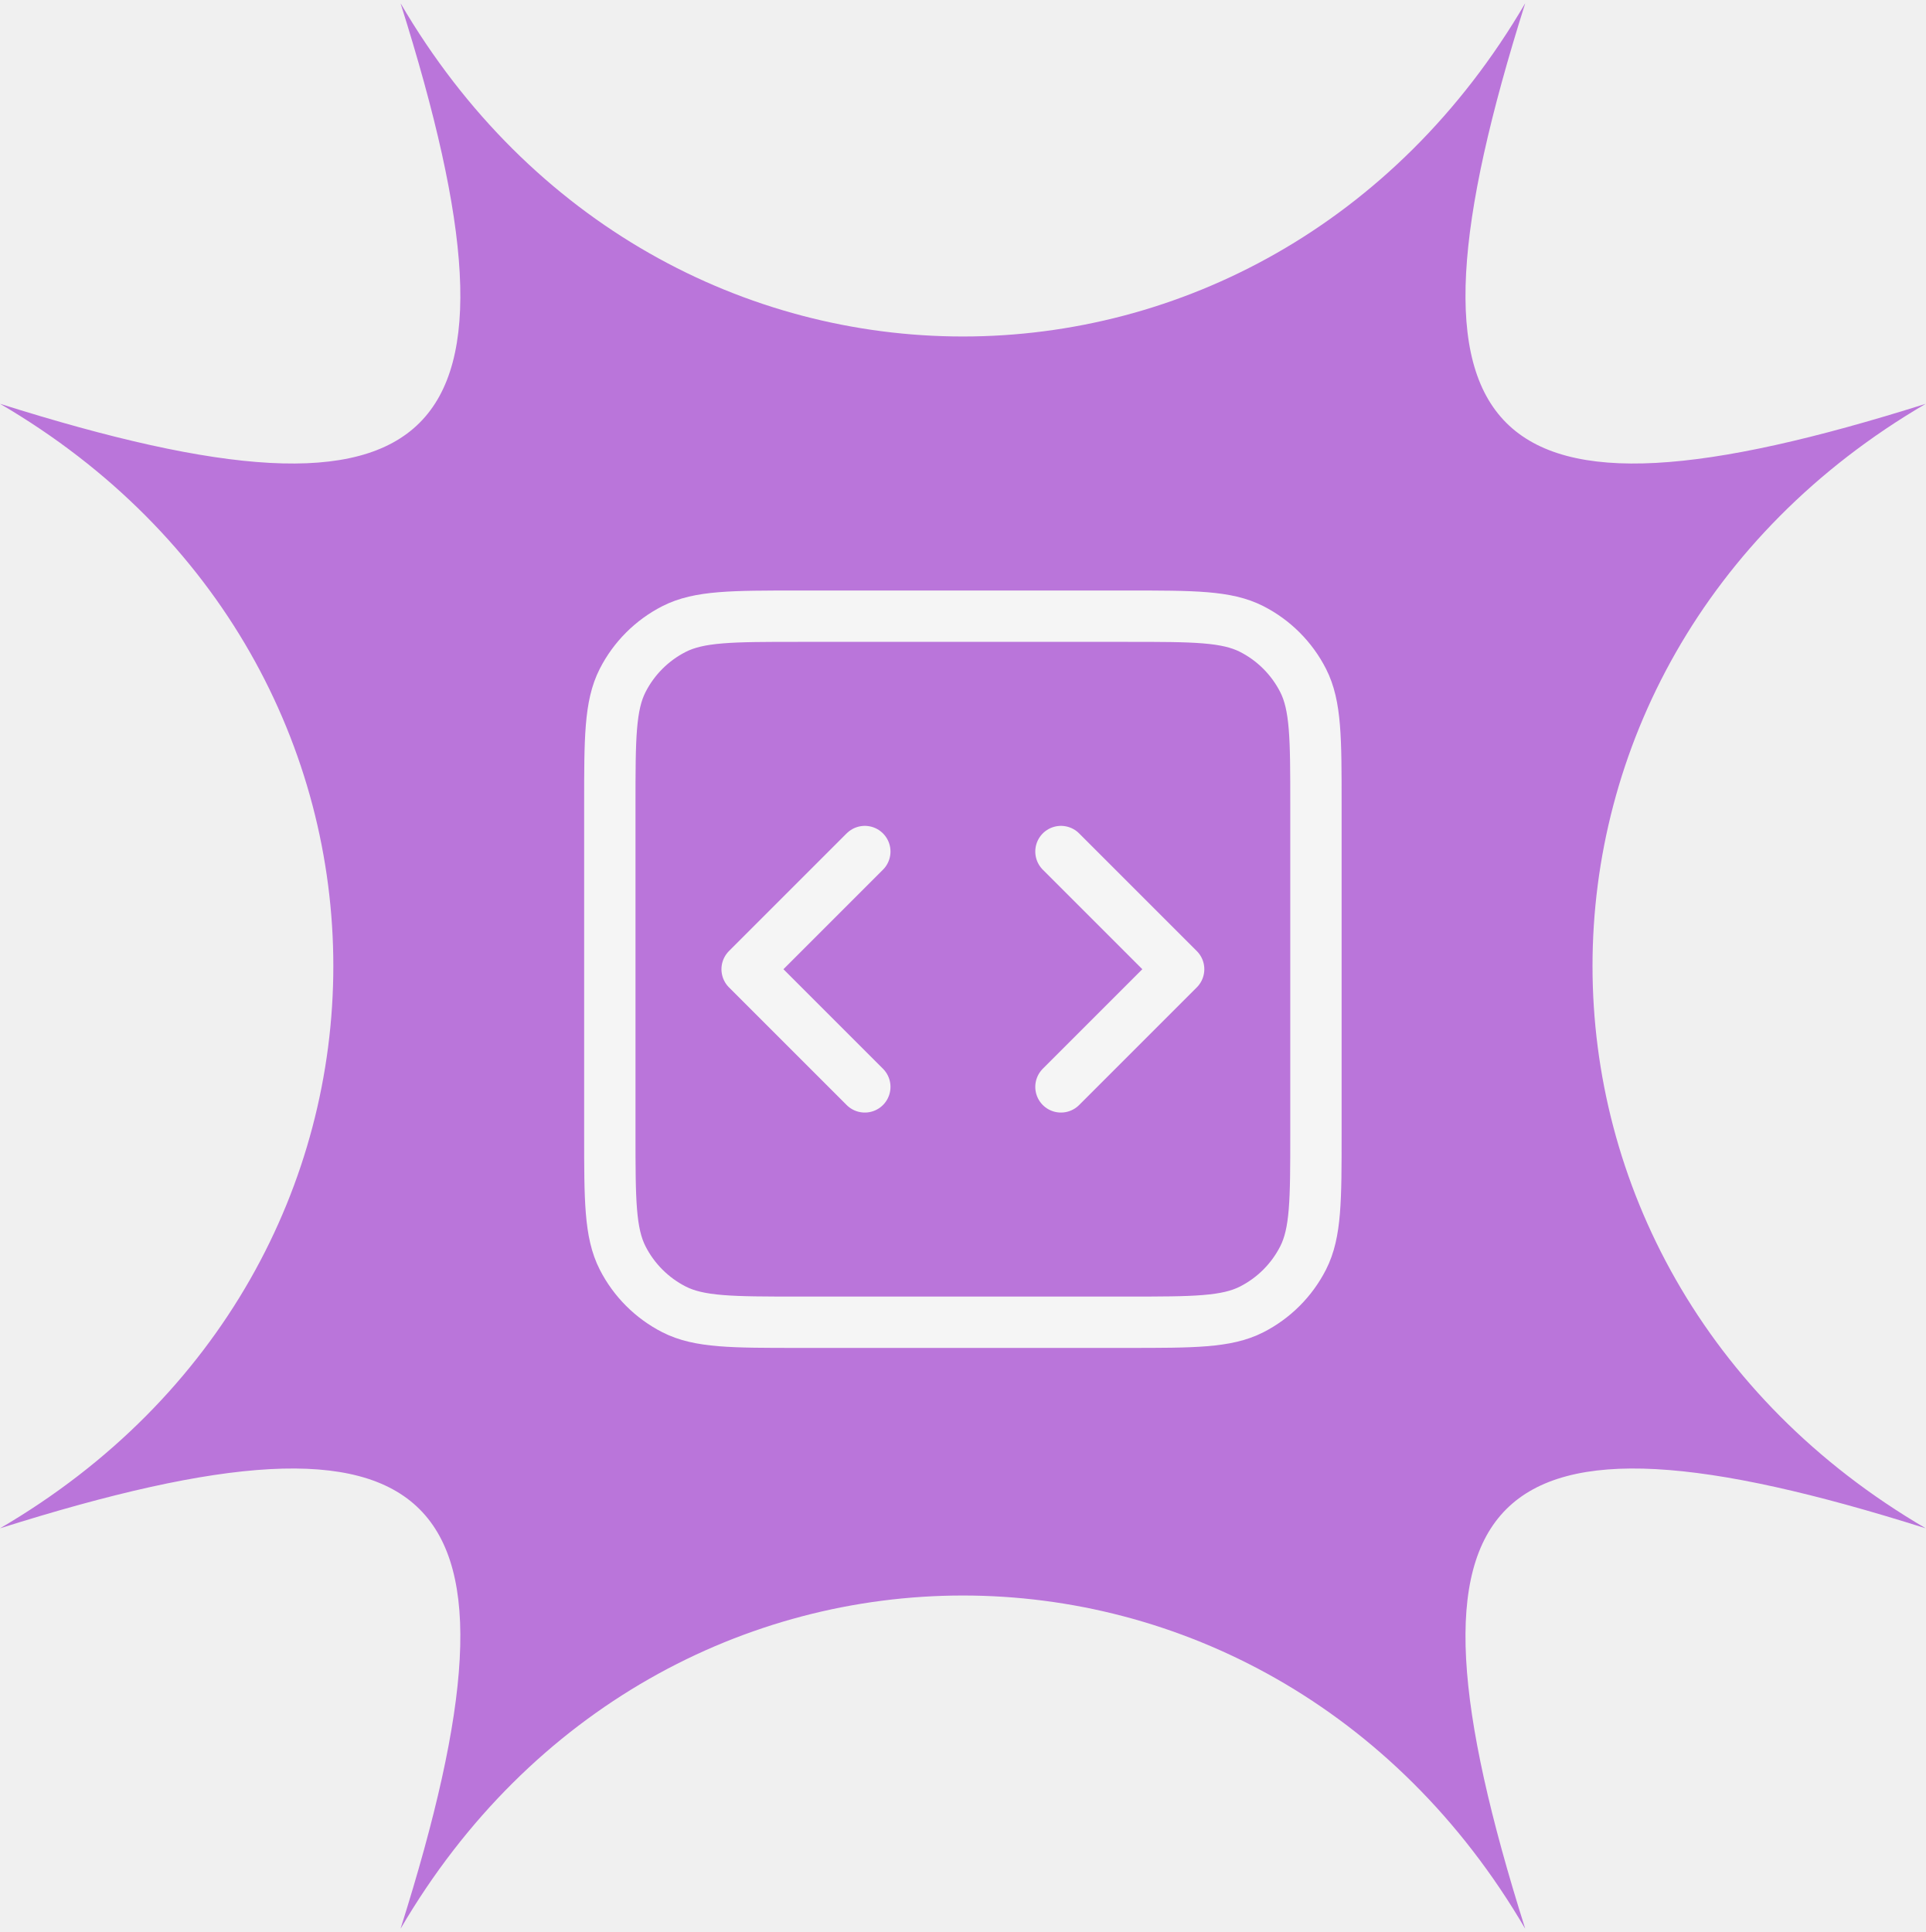
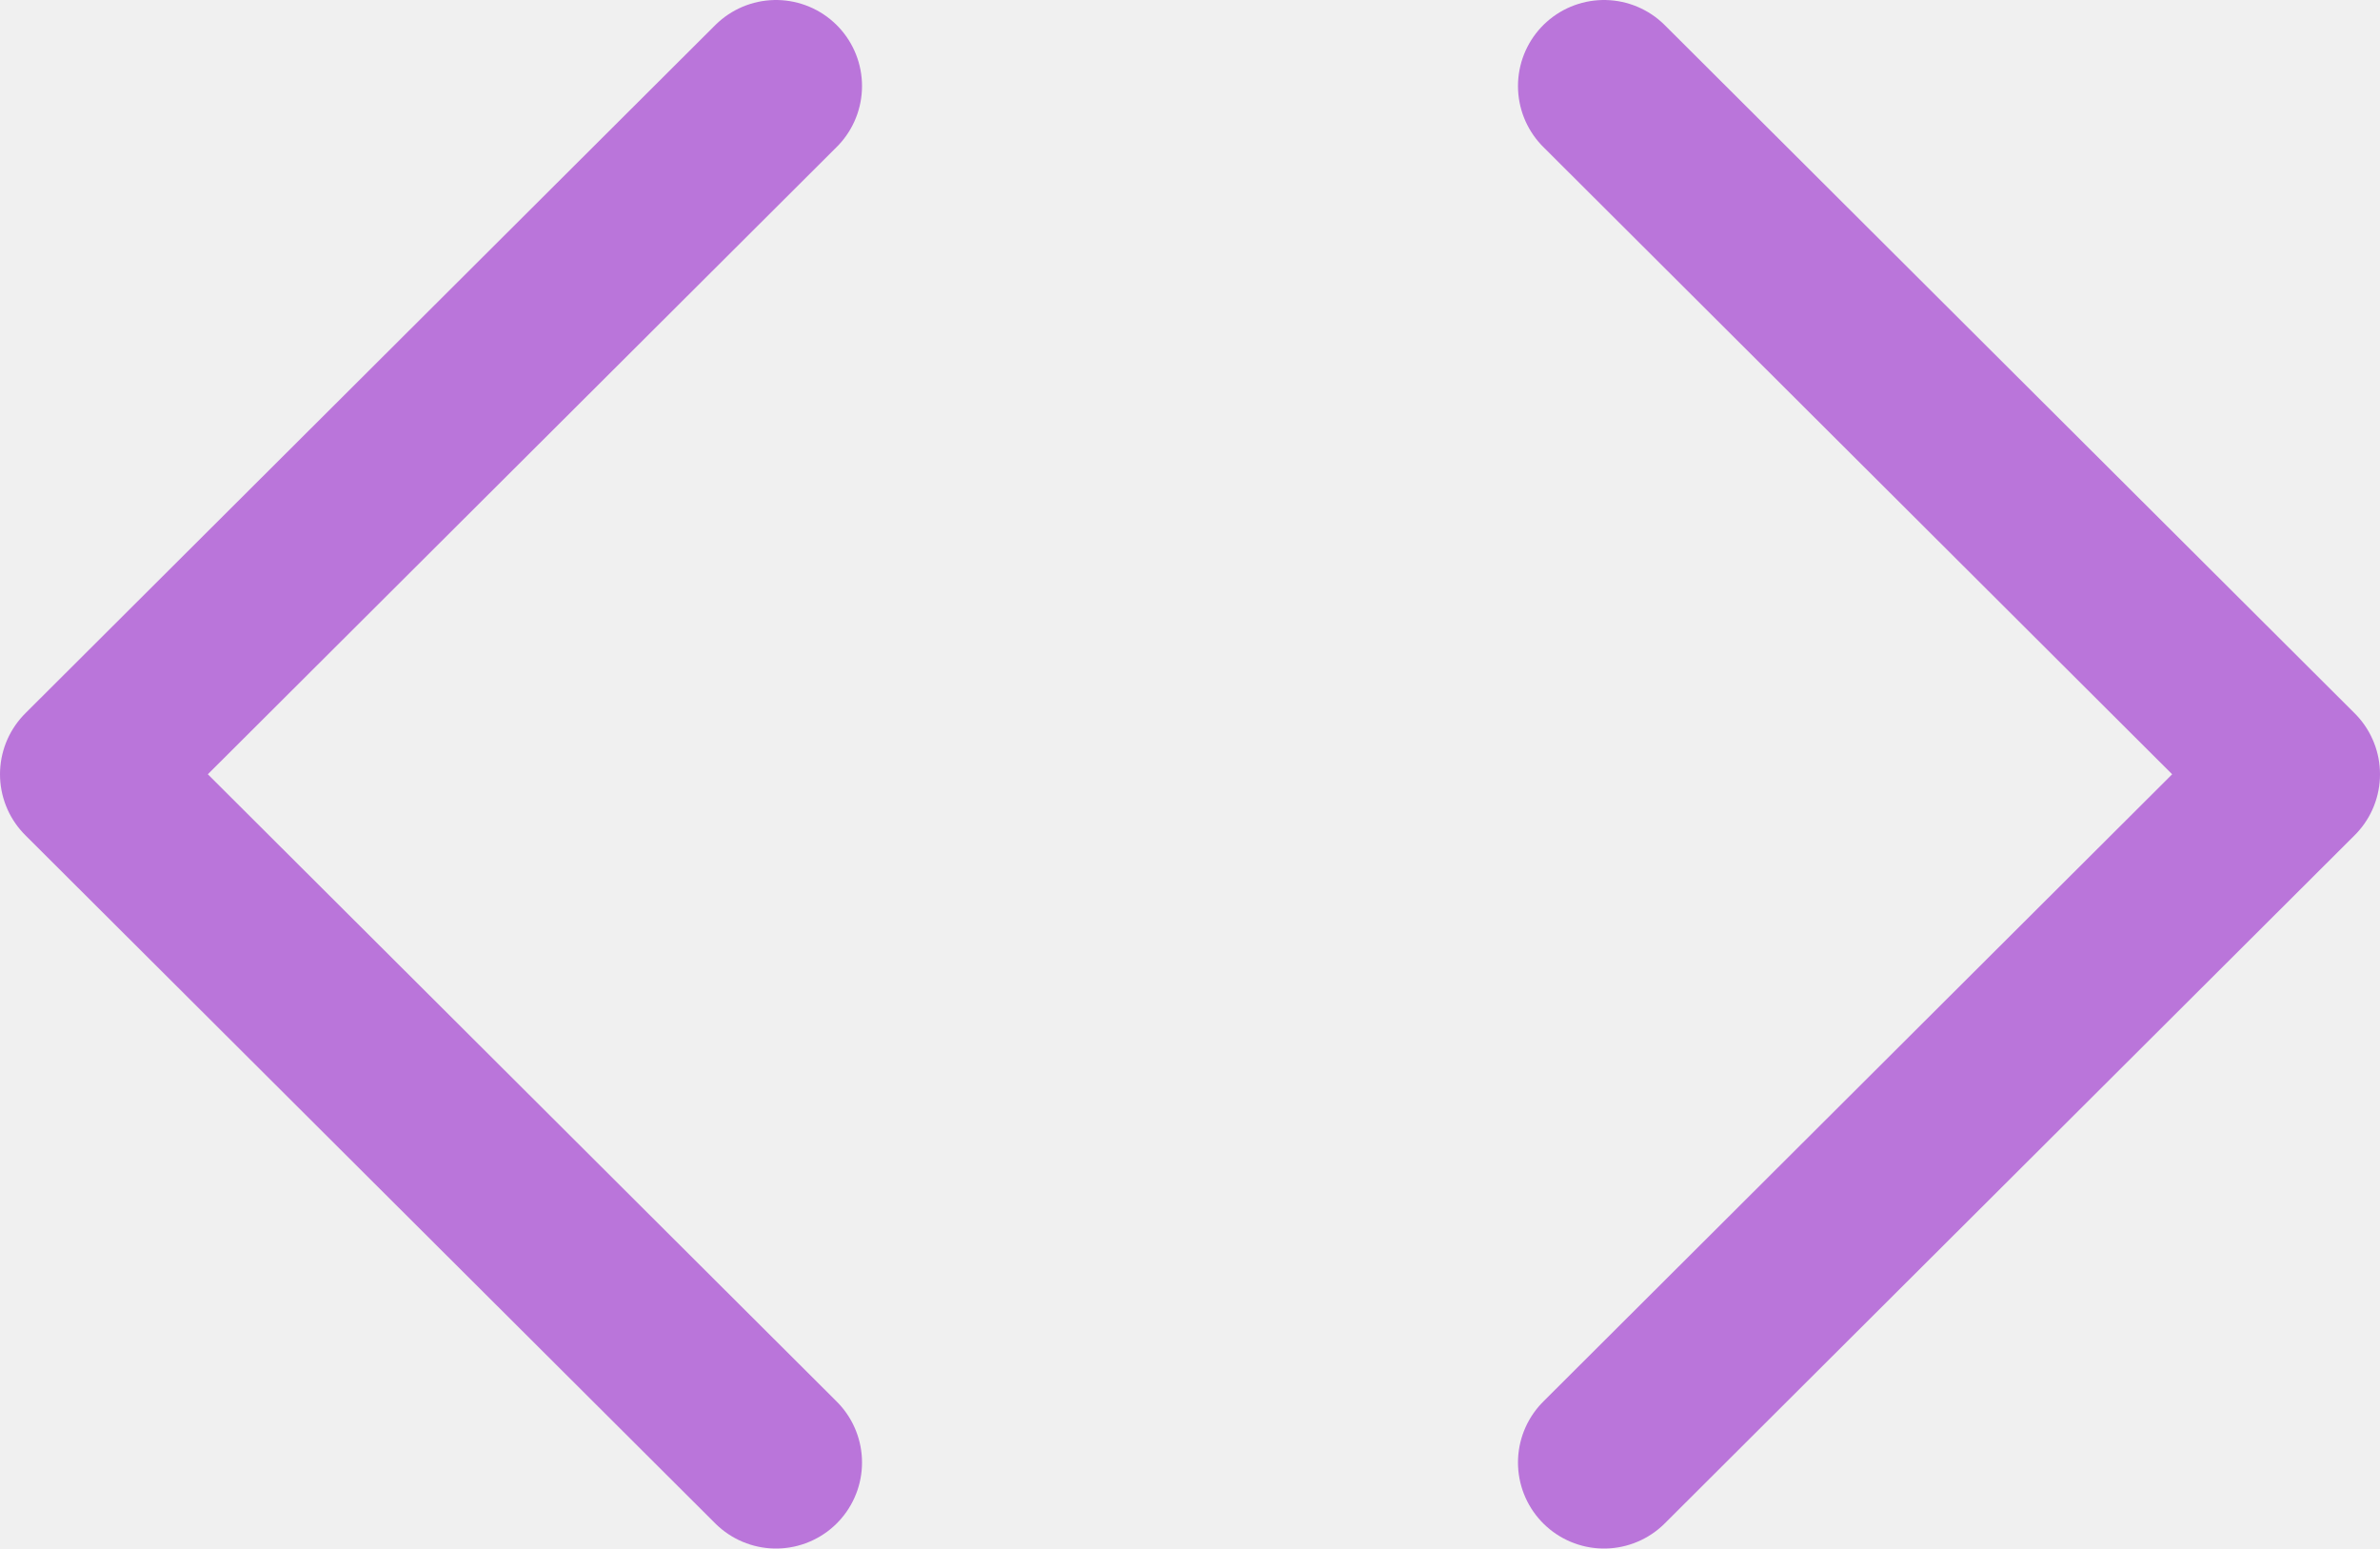
- <svg xmlns="http://www.w3.org/2000/svg" width="300" height="301" viewBox="0 0 300 301" fill="none">
-   <g clip-path="url(#clip0_87_440)">
-     <mask id="mask0_87_440" style="mask-type:luminance" maskUnits="userSpaceOnUse" x="0" y="0" width="300" height="301">
-       <path d="M300 0.5H0V300.5H300V0.5Z" fill="white" />
-     </mask>
-     <g mask="url(#mask0_87_440)">
-       <path d="M237.604 300.5C197.171 231.268 102.83 231.268 62.396 300.5C84.279 231.268 69.236 216.225 0 238.107C69.236 197.675 69.236 103.34 0 62.909C69.236 84.775 84.279 69.732 62.396 0.5C102.83 69.732 197.171 69.732 237.604 0.5C215.736 69.732 230.781 84.775 300 62.909C230.781 103.34 230.781 197.675 300 238.107C230.781 216.225 215.736 231.268 237.604 300.5Z" fill="#BA75DA" />
-     </g>
-   </g>
-   <path d="M165.278 169.333L183.611 151L165.278 132.667M134.722 132.667L116.389 151L134.722 169.333M124.333 206H175.667C185.935 206 191.068 206 194.99 204.002C198.44 202.244 201.244 199.44 203.002 195.99C205 192.068 205 186.935 205 176.667V125.333C205 115.066 205 109.932 203.002 106.01C201.244 102.561 198.44 99.756 194.99 97.998C191.068 96 185.935 96 175.667 96H124.333C114.066 96 108.932 96 105.01 97.998C101.561 99.756 98.756 102.561 96.998 106.01C95 109.932 95 115.066 95 125.333V176.667C95 186.935 95 192.068 96.998 195.99C98.756 199.44 101.561 202.244 105.01 204.002C108.932 206 114.066 206 124.333 206Z" stroke="#F5F5F5" stroke-width="8" stroke-linecap="round" stroke-linejoin="round" />
-   <defs>
-     <clipPath id="clip0_87_440">
-       <rect width="300" height="300" fill="white" transform="translate(0 0.5)" />
-     </clipPath>
-   </defs>
+ <svg xmlns="http://www.w3.org/2000/svg" width="83" height="54" viewBox="0 0 83 54" fill="none">
+   <path d="M27.062 3L3 27L27.062 51M55.938 3L80 27L55.938 51" stroke="#BA75DA" stroke-width="6" stroke-linecap="round" stroke-linejoin="round" />
</svg>
